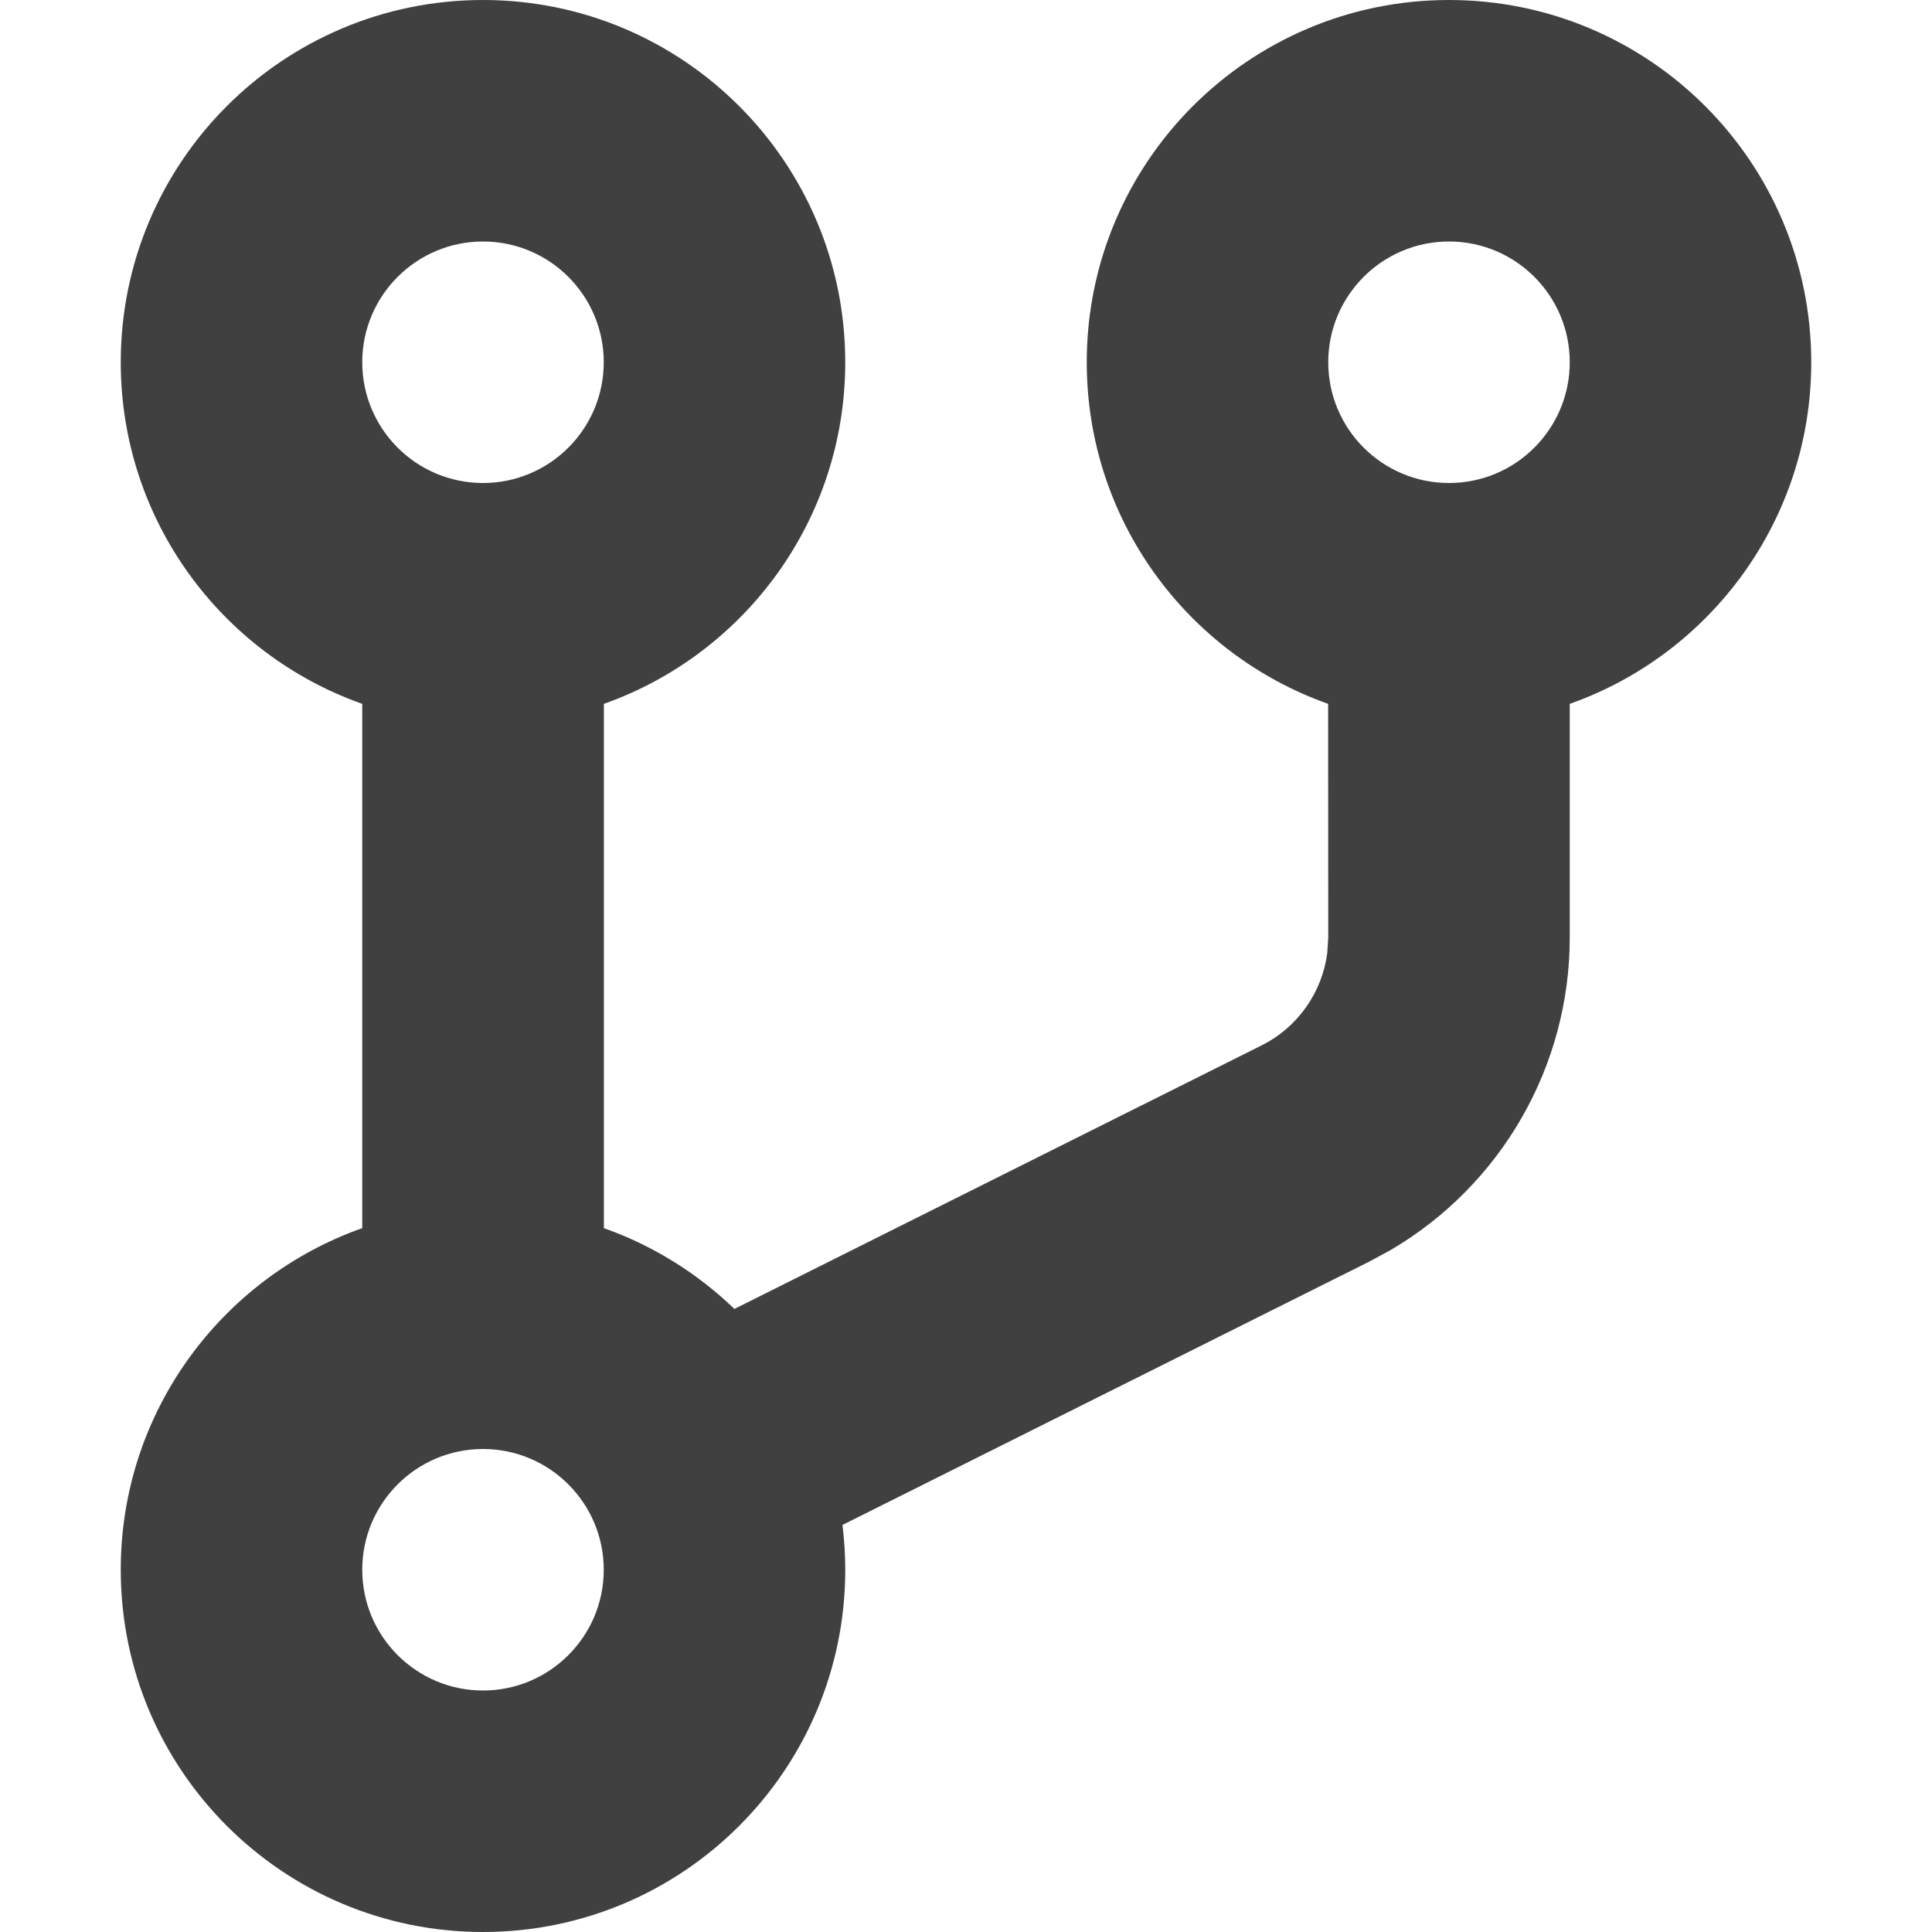
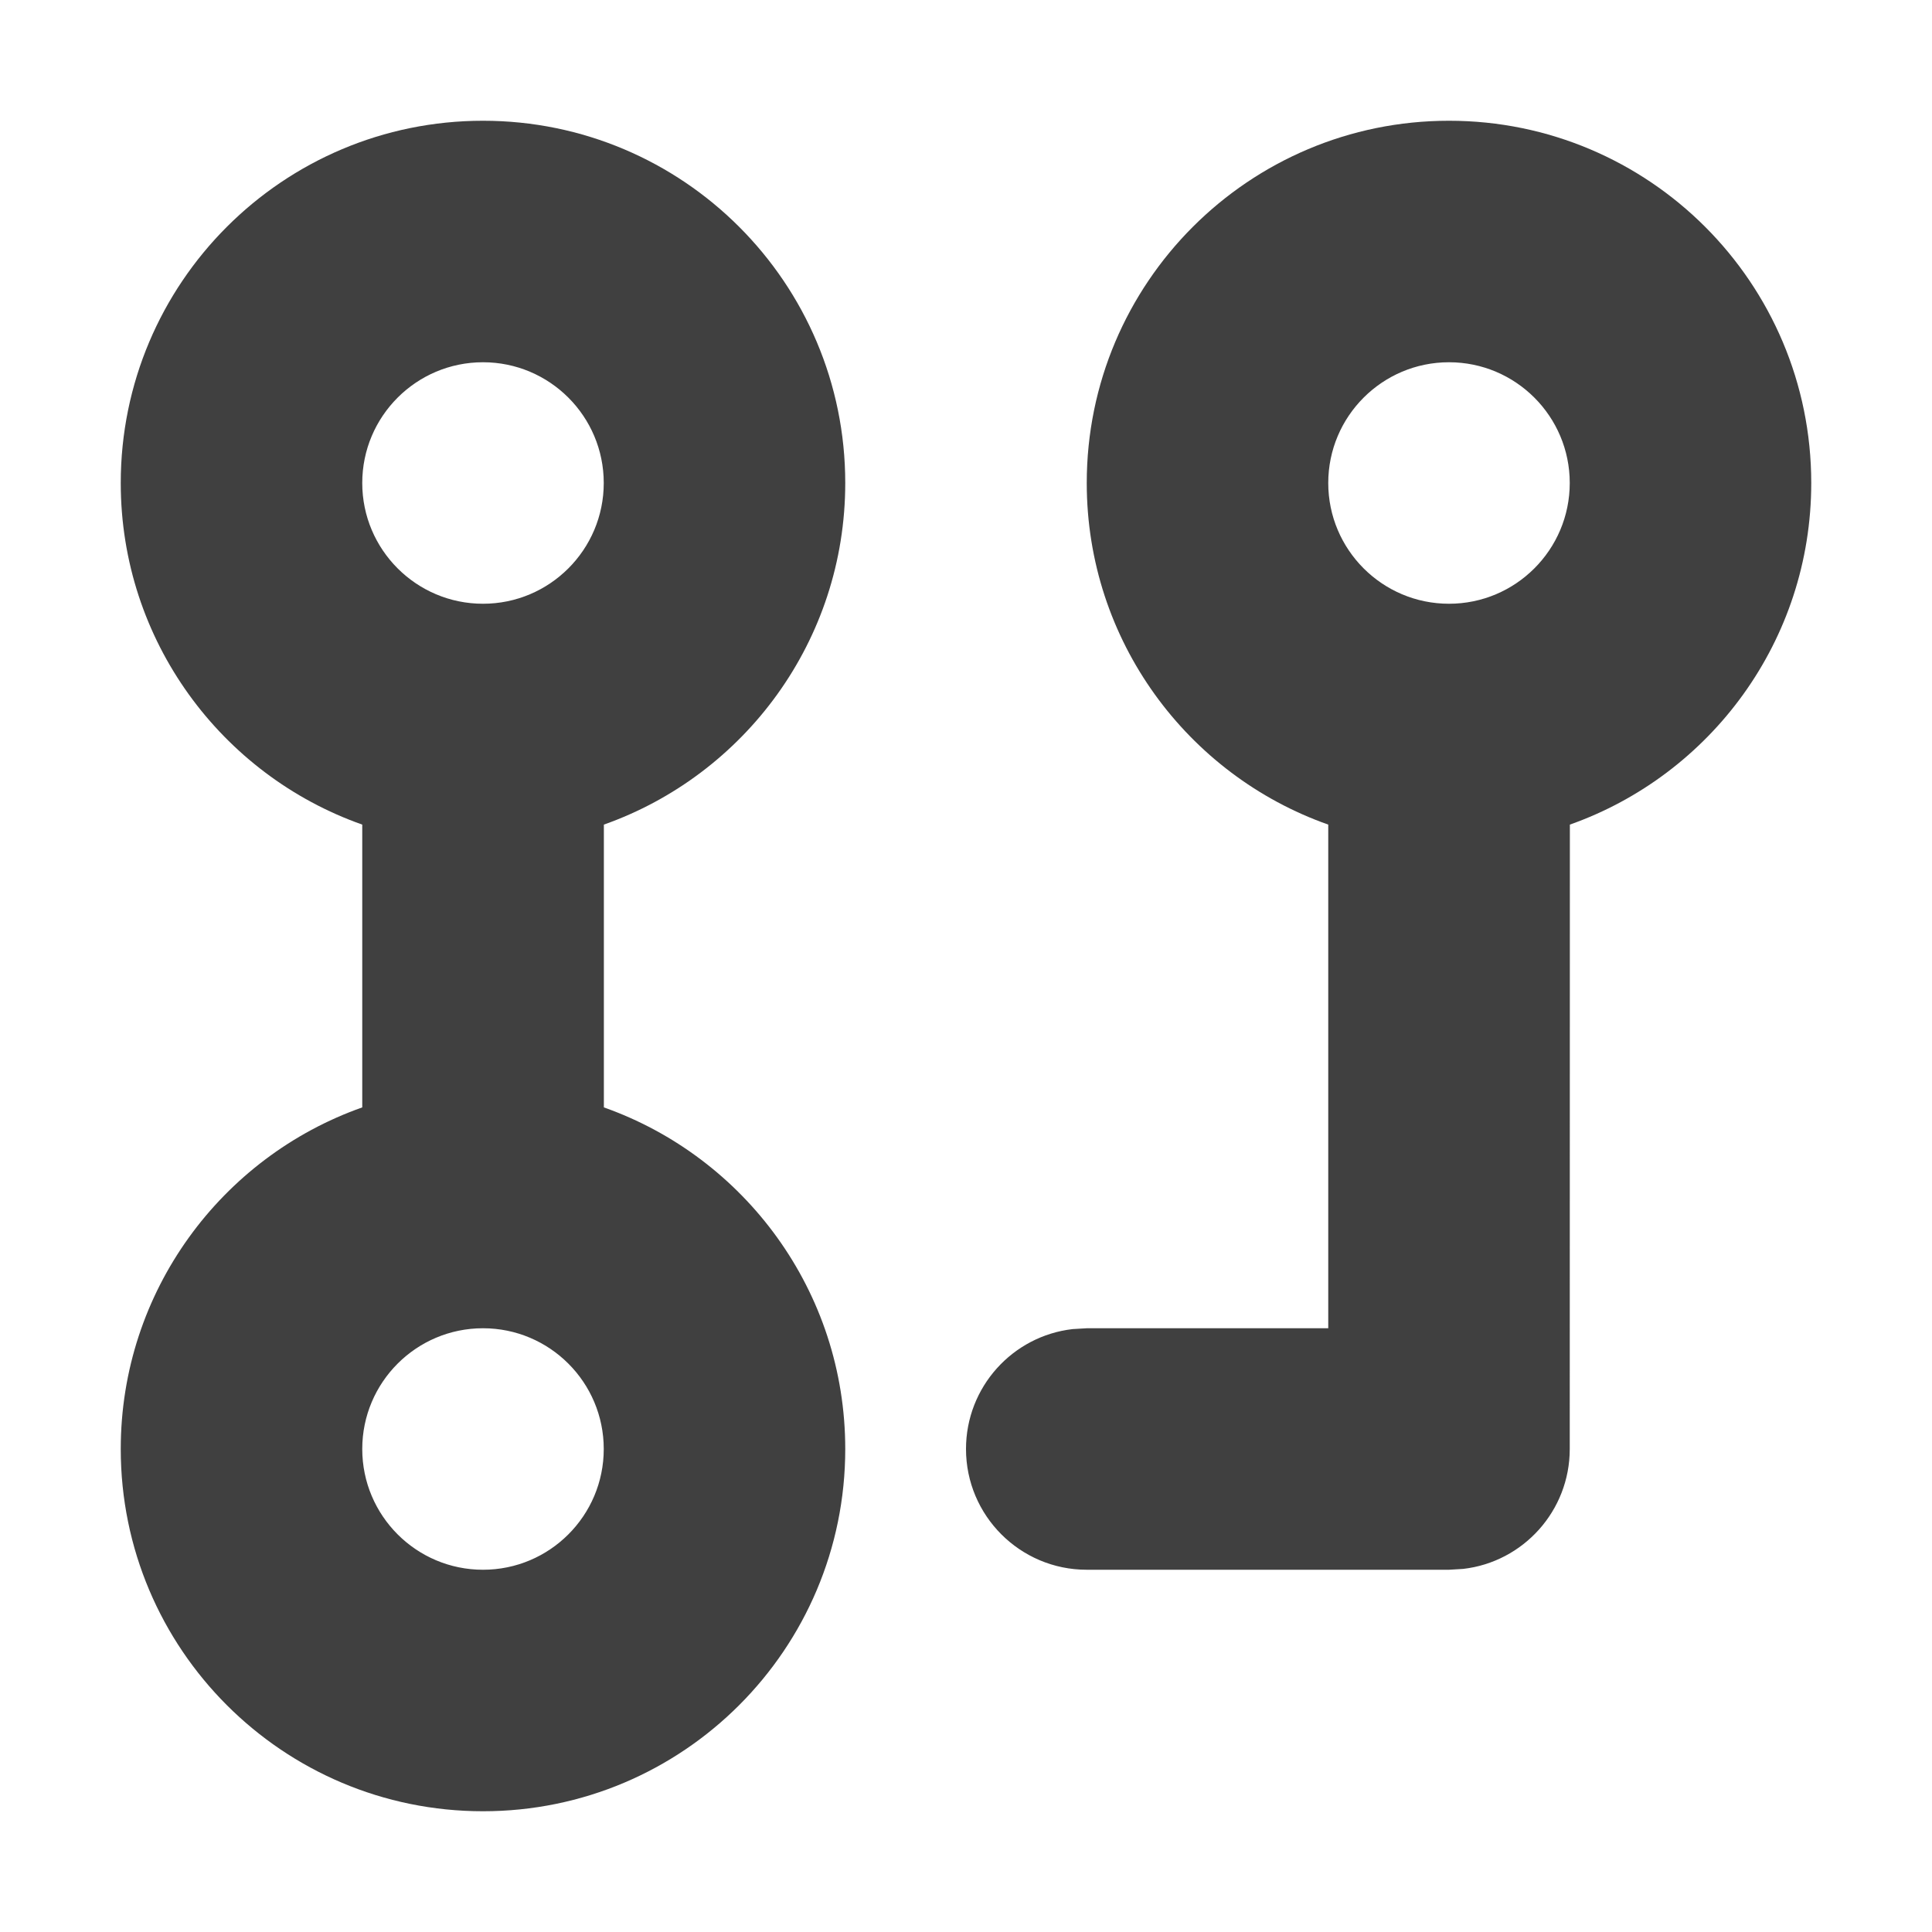
<svg xmlns="http://www.w3.org/2000/svg" viewBox="0 0 16 16">
  <g id="Icons" stroke="none" stroke-width="1" fill="none" fill-rule="evenodd">
    <g id="Icon/Github" fill="rgba(0,0,0,.75)">
-       <path d="M12,0 C13.657,0 15,1.343 15,3 C15,4.306 14.165,5.418 13,5.829 L13,7.764 C13,8.833 12.431,9.816 11.517,10.352 L11.342,10.447 L6.977,12.629 C6.992,12.751 7,12.874 7,13 C7,14.657 5.657,16 4,16 C2.343,16 1,14.657 1,13 C1,11.694 1.835,10.582 3,10.171 L3,5.829 C1.835,5.418 1,4.306 1,3 C1,1.343 2.343,0 4,0 C5.657,0 7,1.343 7,3 C7,4.306 6.166,5.417 5.001,5.829 L5.001,10.171 C5.409,10.315 5.777,10.546 6.082,10.84 L10.447,8.658 C10.748,8.508 10.951,8.217 10.992,7.889 L11,7.764 L10.999,5.829 C9.834,5.417 9,4.306 9,3 C9,1.343 10.343,0 12,0 Z M4,12 C3.448,12 3,12.448 3,13 C3,13.552 3.448,14 4,14 C4.552,14 5,13.552 5,13 C5,12.448 4.552,12 4,12 Z M4,2 C3.448,2 3,2.448 3,3 C3,3.552 3.448,4 4,4 C4.552,4 5,3.552 5,3 C5,2.448 4.552,2 4,2 Z M12,2 C11.448,2 11,2.448 11,3 C11,3.552 11.448,4 12,4 C12.552,4 13,3.552 13,3 C13,2.448 12.552,2 12,2 Z" id="Combined-Shape" />
+       <path d="M4,1 C5.657,1 7,2.343 7,4 C7,5.306 6.166,6.417 5.001,6.829 L5.001,9.171 C6.166,9.583 7,10.694 7,12 C7,13.657 5.657,15 4,15 C2.343,15 1,13.657 1,12 C1,10.694 1.835,9.582 3,9.171 L3,6.829 C1.835,6.418 1,5.306 1,4 C1,2.343 2.343,1 4,1 Z M4,11 C3.448,11 3,11.448 3,12 C3,12.552 3.448,13 4,13 C4.552,13 5,12.552 5,12 C5,11.448 4.552,11 4,11 Z M12,1 C13.657,1 15,2.343 15,4 C15,5.306 14.166,6.417 13.001,6.829 L13,12 C13,12.513 12.614,12.936 12.117,12.993 L12,13 L9,13 C8.448,13 8,12.552 8,12 C8,11.487 8.386,11.064 8.883,11.007 L9,11 L11,11 L11,6.829 C9.835,6.418 9,5.306 9,4 C9,2.343 10.343,1 12,1 Z M4,3 C3.448,3 3,3.448 3,4 C3,4.552 3.448,5 4,5 C4.552,5 5,4.552 5,4 C5,3.448 4.552,3 4,3 Z M12,3 C11.448,3 11,3.448 11,4 C11,4.552 11.448,5 12,5 C12.552,5 13,4.552 13,4 C13,3.448 12.552,3 12,3 Z" id="Combined-Shape" />
    </g>
  </g>
</svg>
